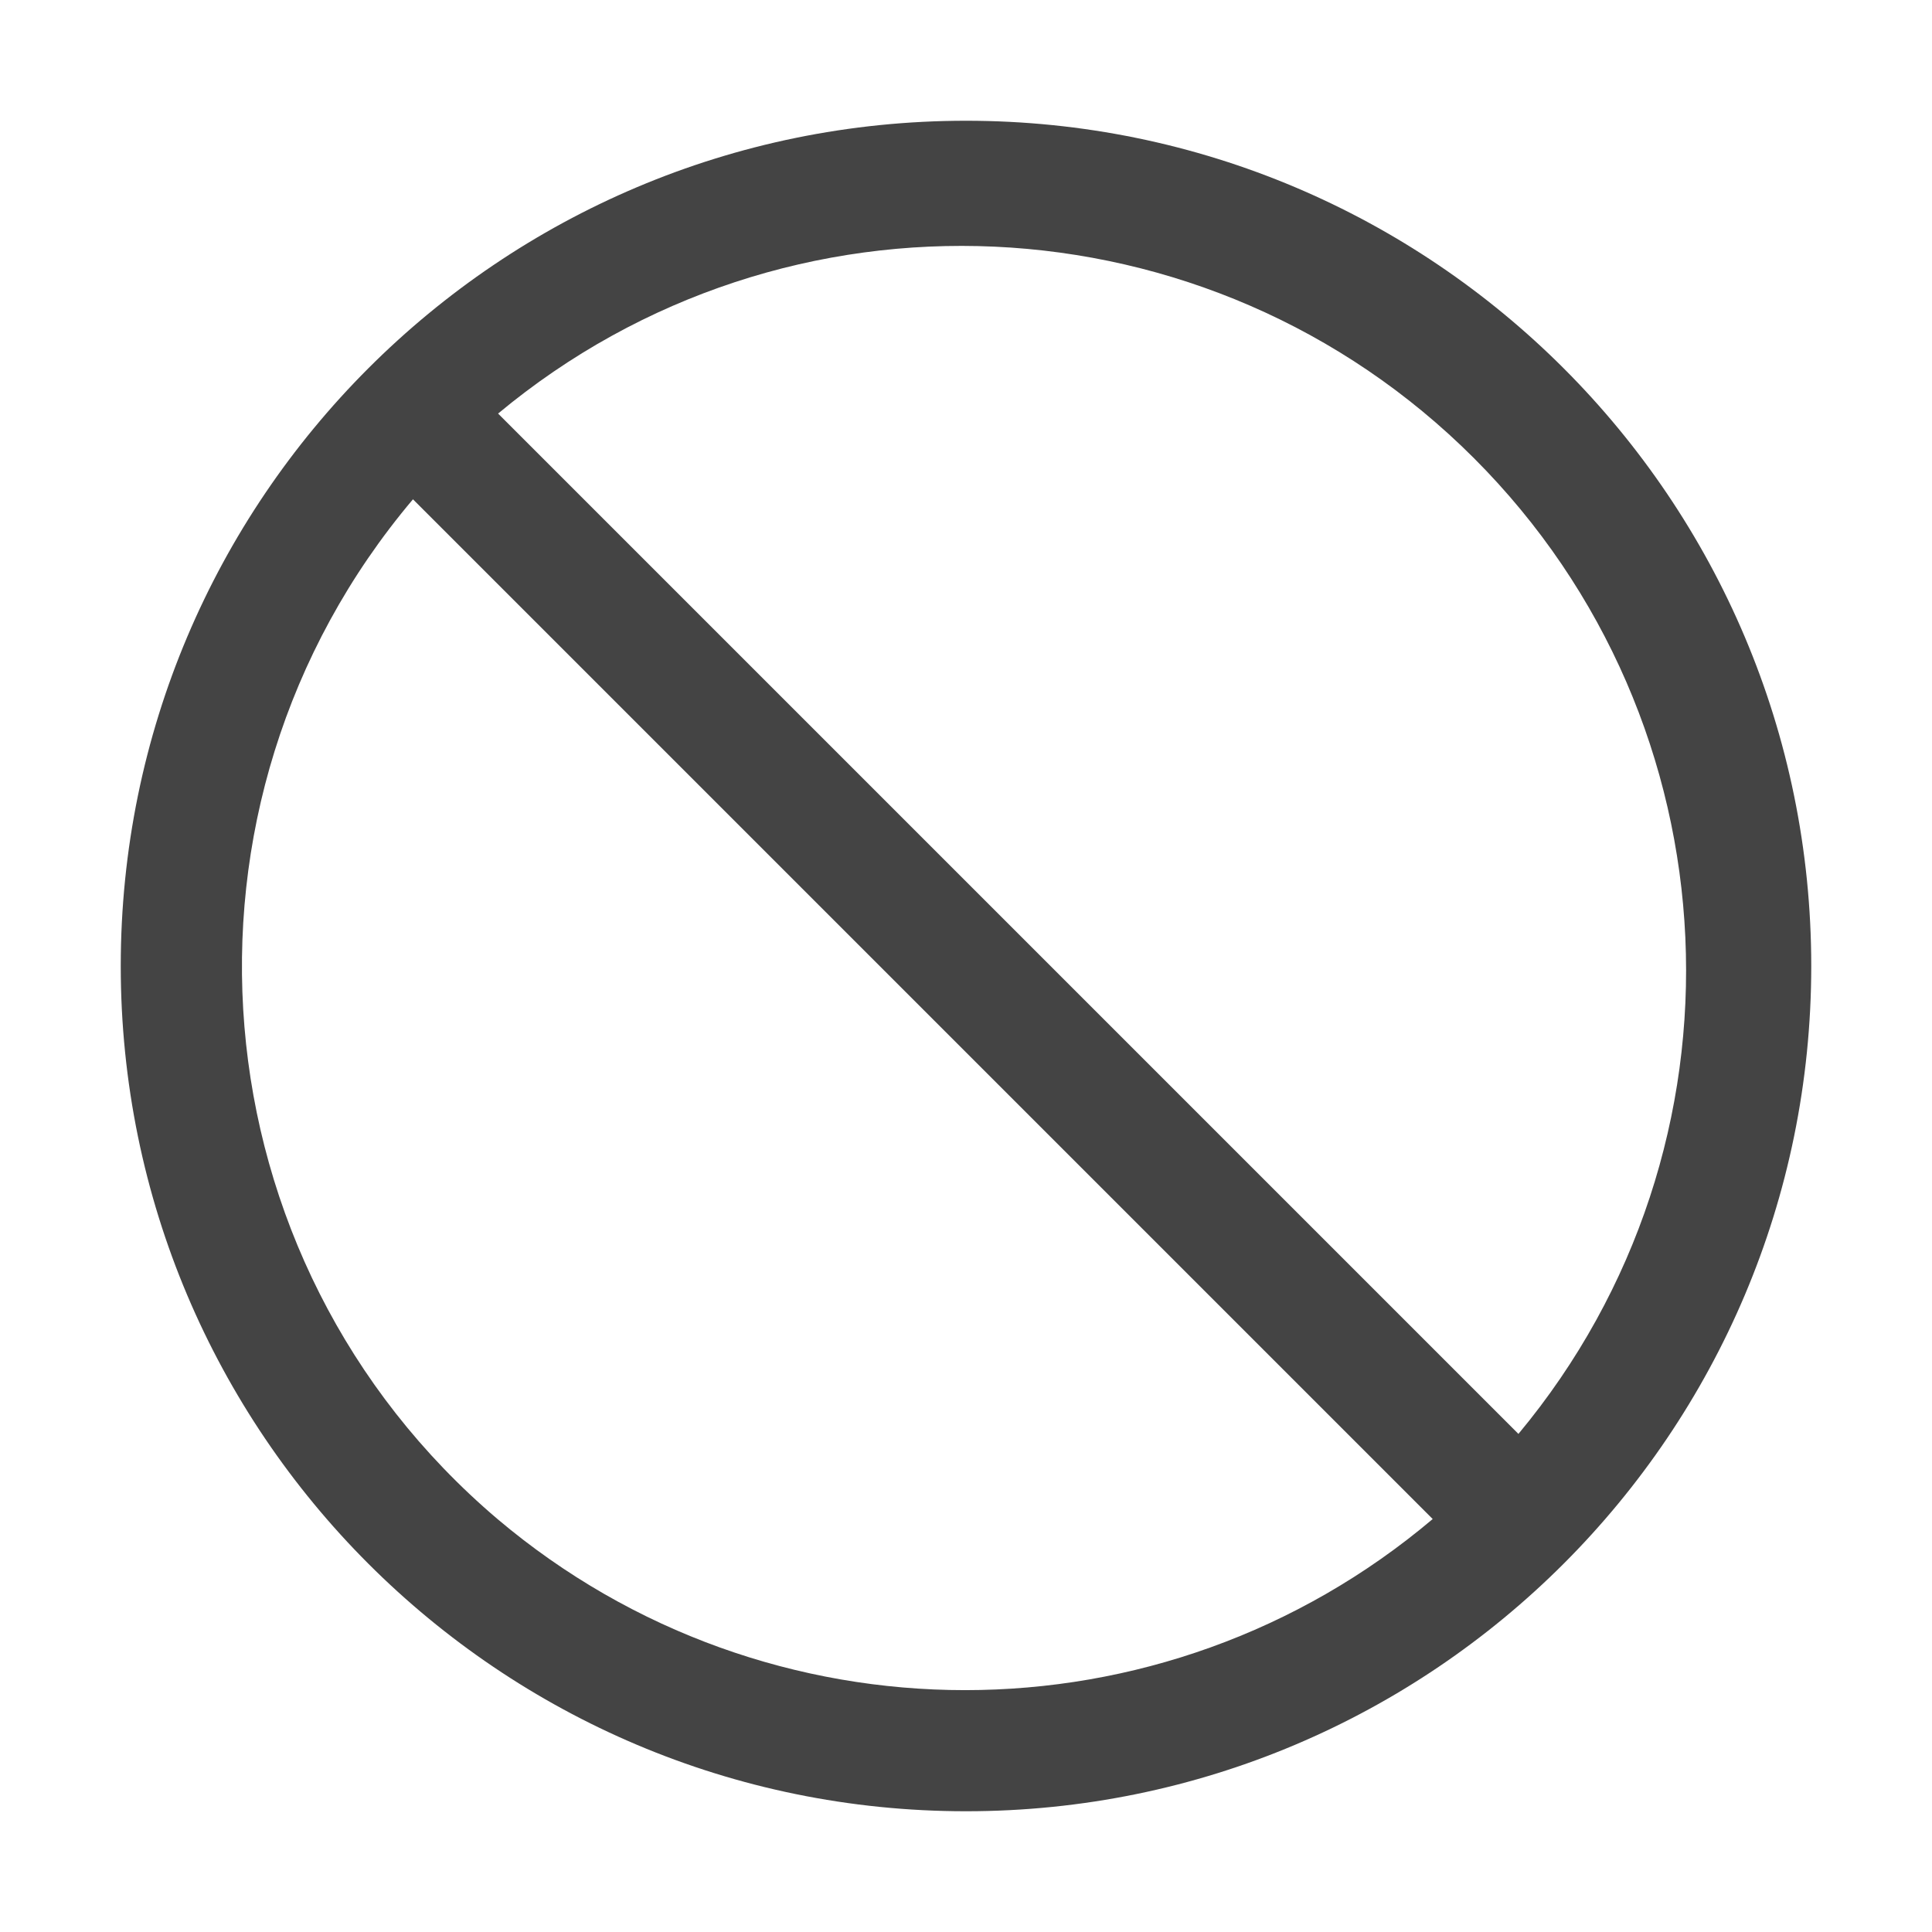
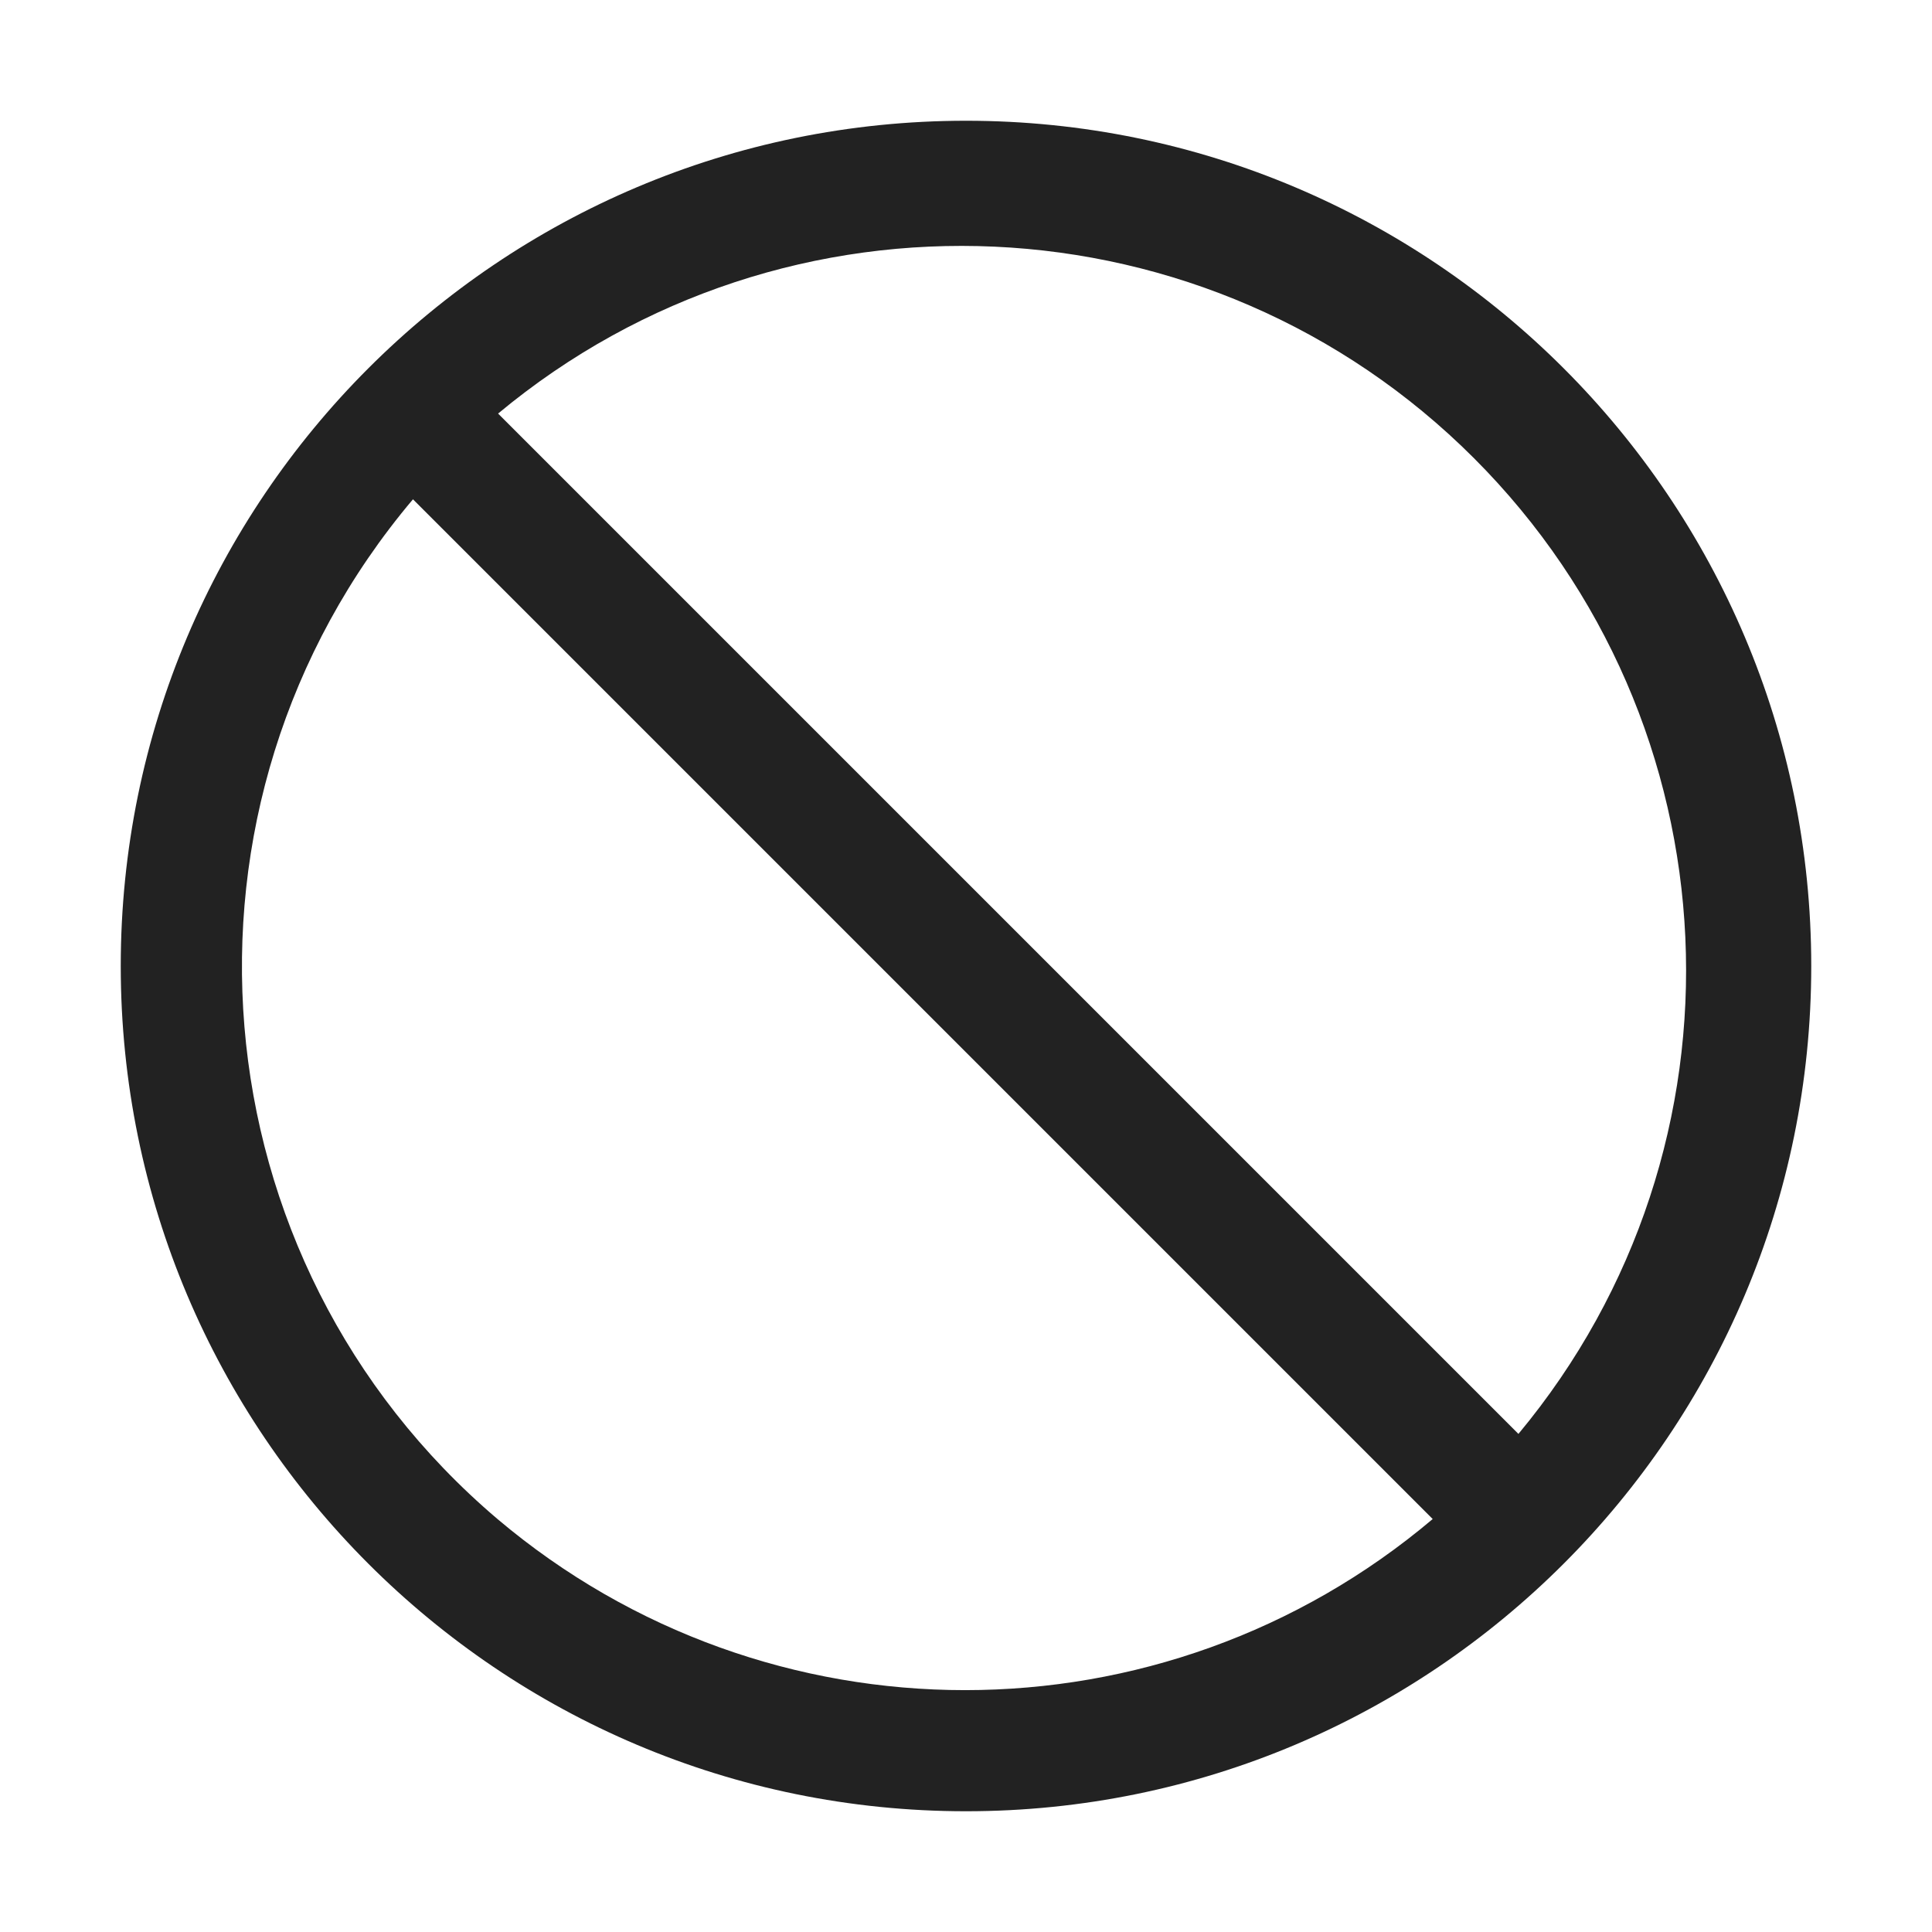
<svg xmlns="http://www.w3.org/2000/svg" viewBox="0 0 32 32">
-   <path fill="#444" d="M2 16A14 14 0 1 0 16 2 14 14 0 0 0 2 16zm23.15 7.75L8.25 6.85a12 12 0 0 1 16.9 16.9zM8.24 25.16a12 12 0 0 1-1.4-16.89l16.89 16.89a12 12 0 0 1-15.49 0z" />
+   <path fill="#222" d="M2 16A14 14 0 1 0 16 2 14 14 0 0 0 2 16zm23.15 7.75L8.25 6.85a12 12 0 0 1 16.9 16.9zM8.24 25.16a12 12 0 0 1-1.4-16.89l16.89 16.89a12 12 0 0 1-15.49 0z" />
</svg>
